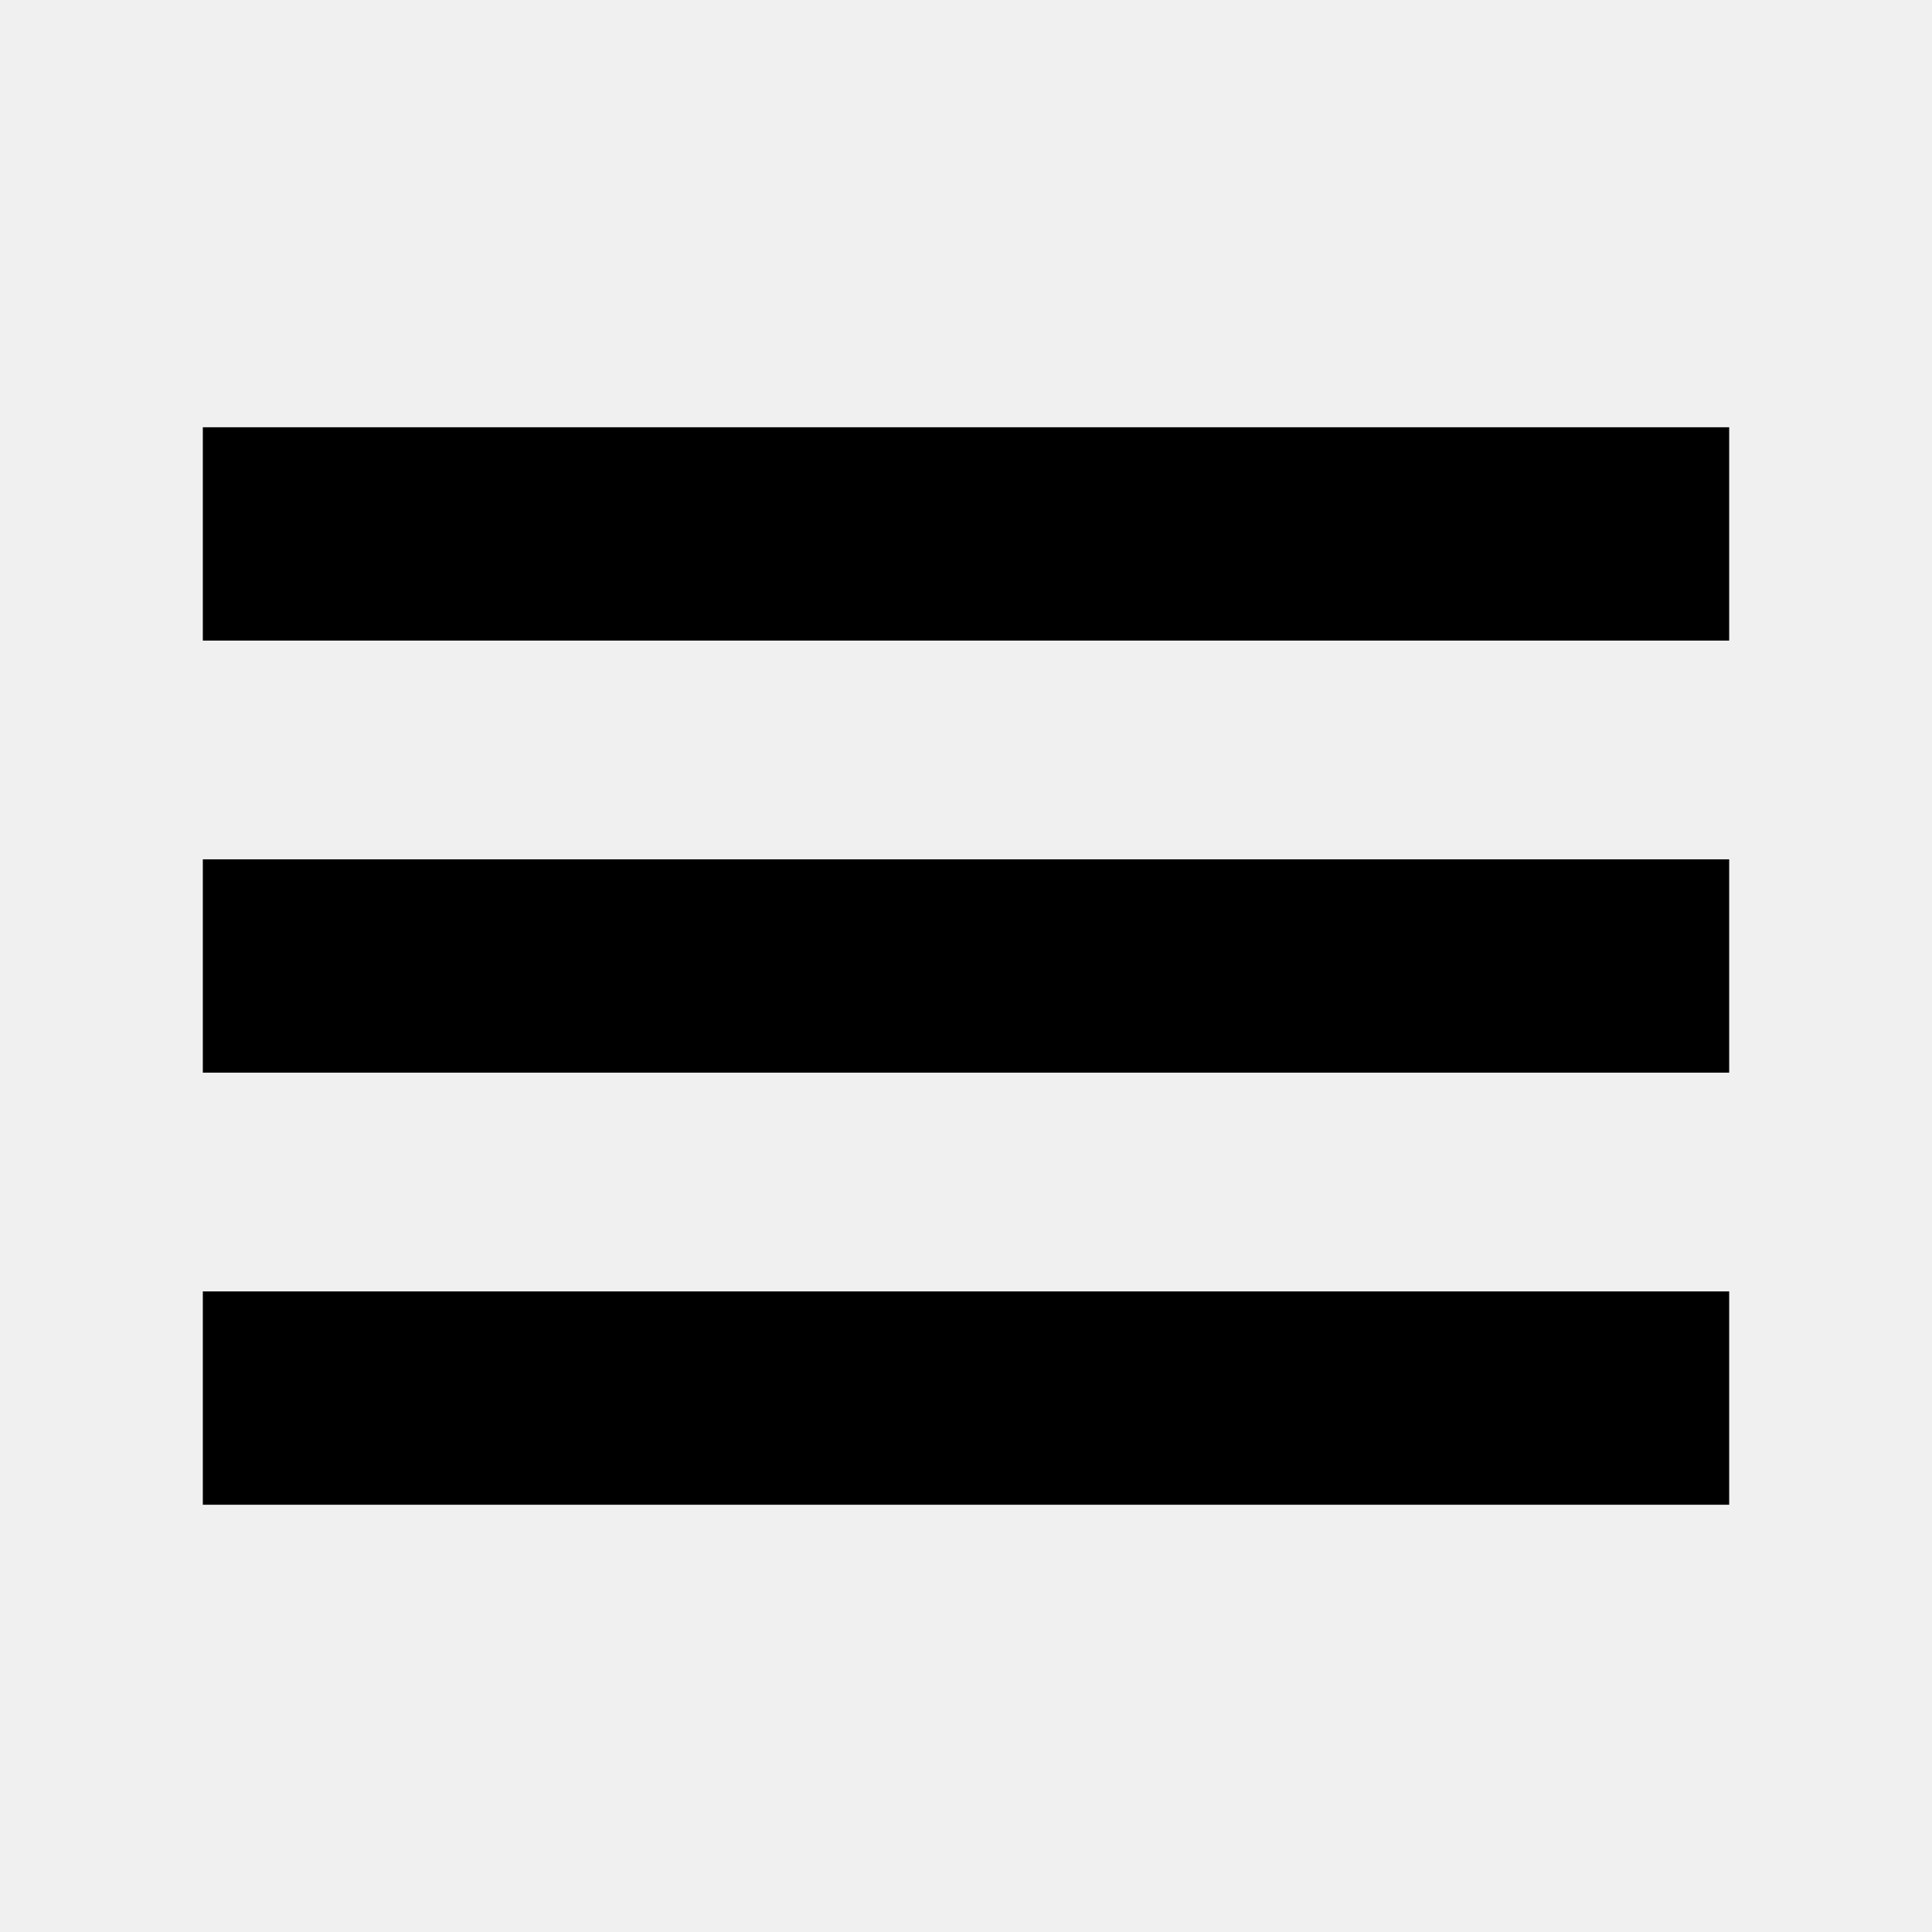
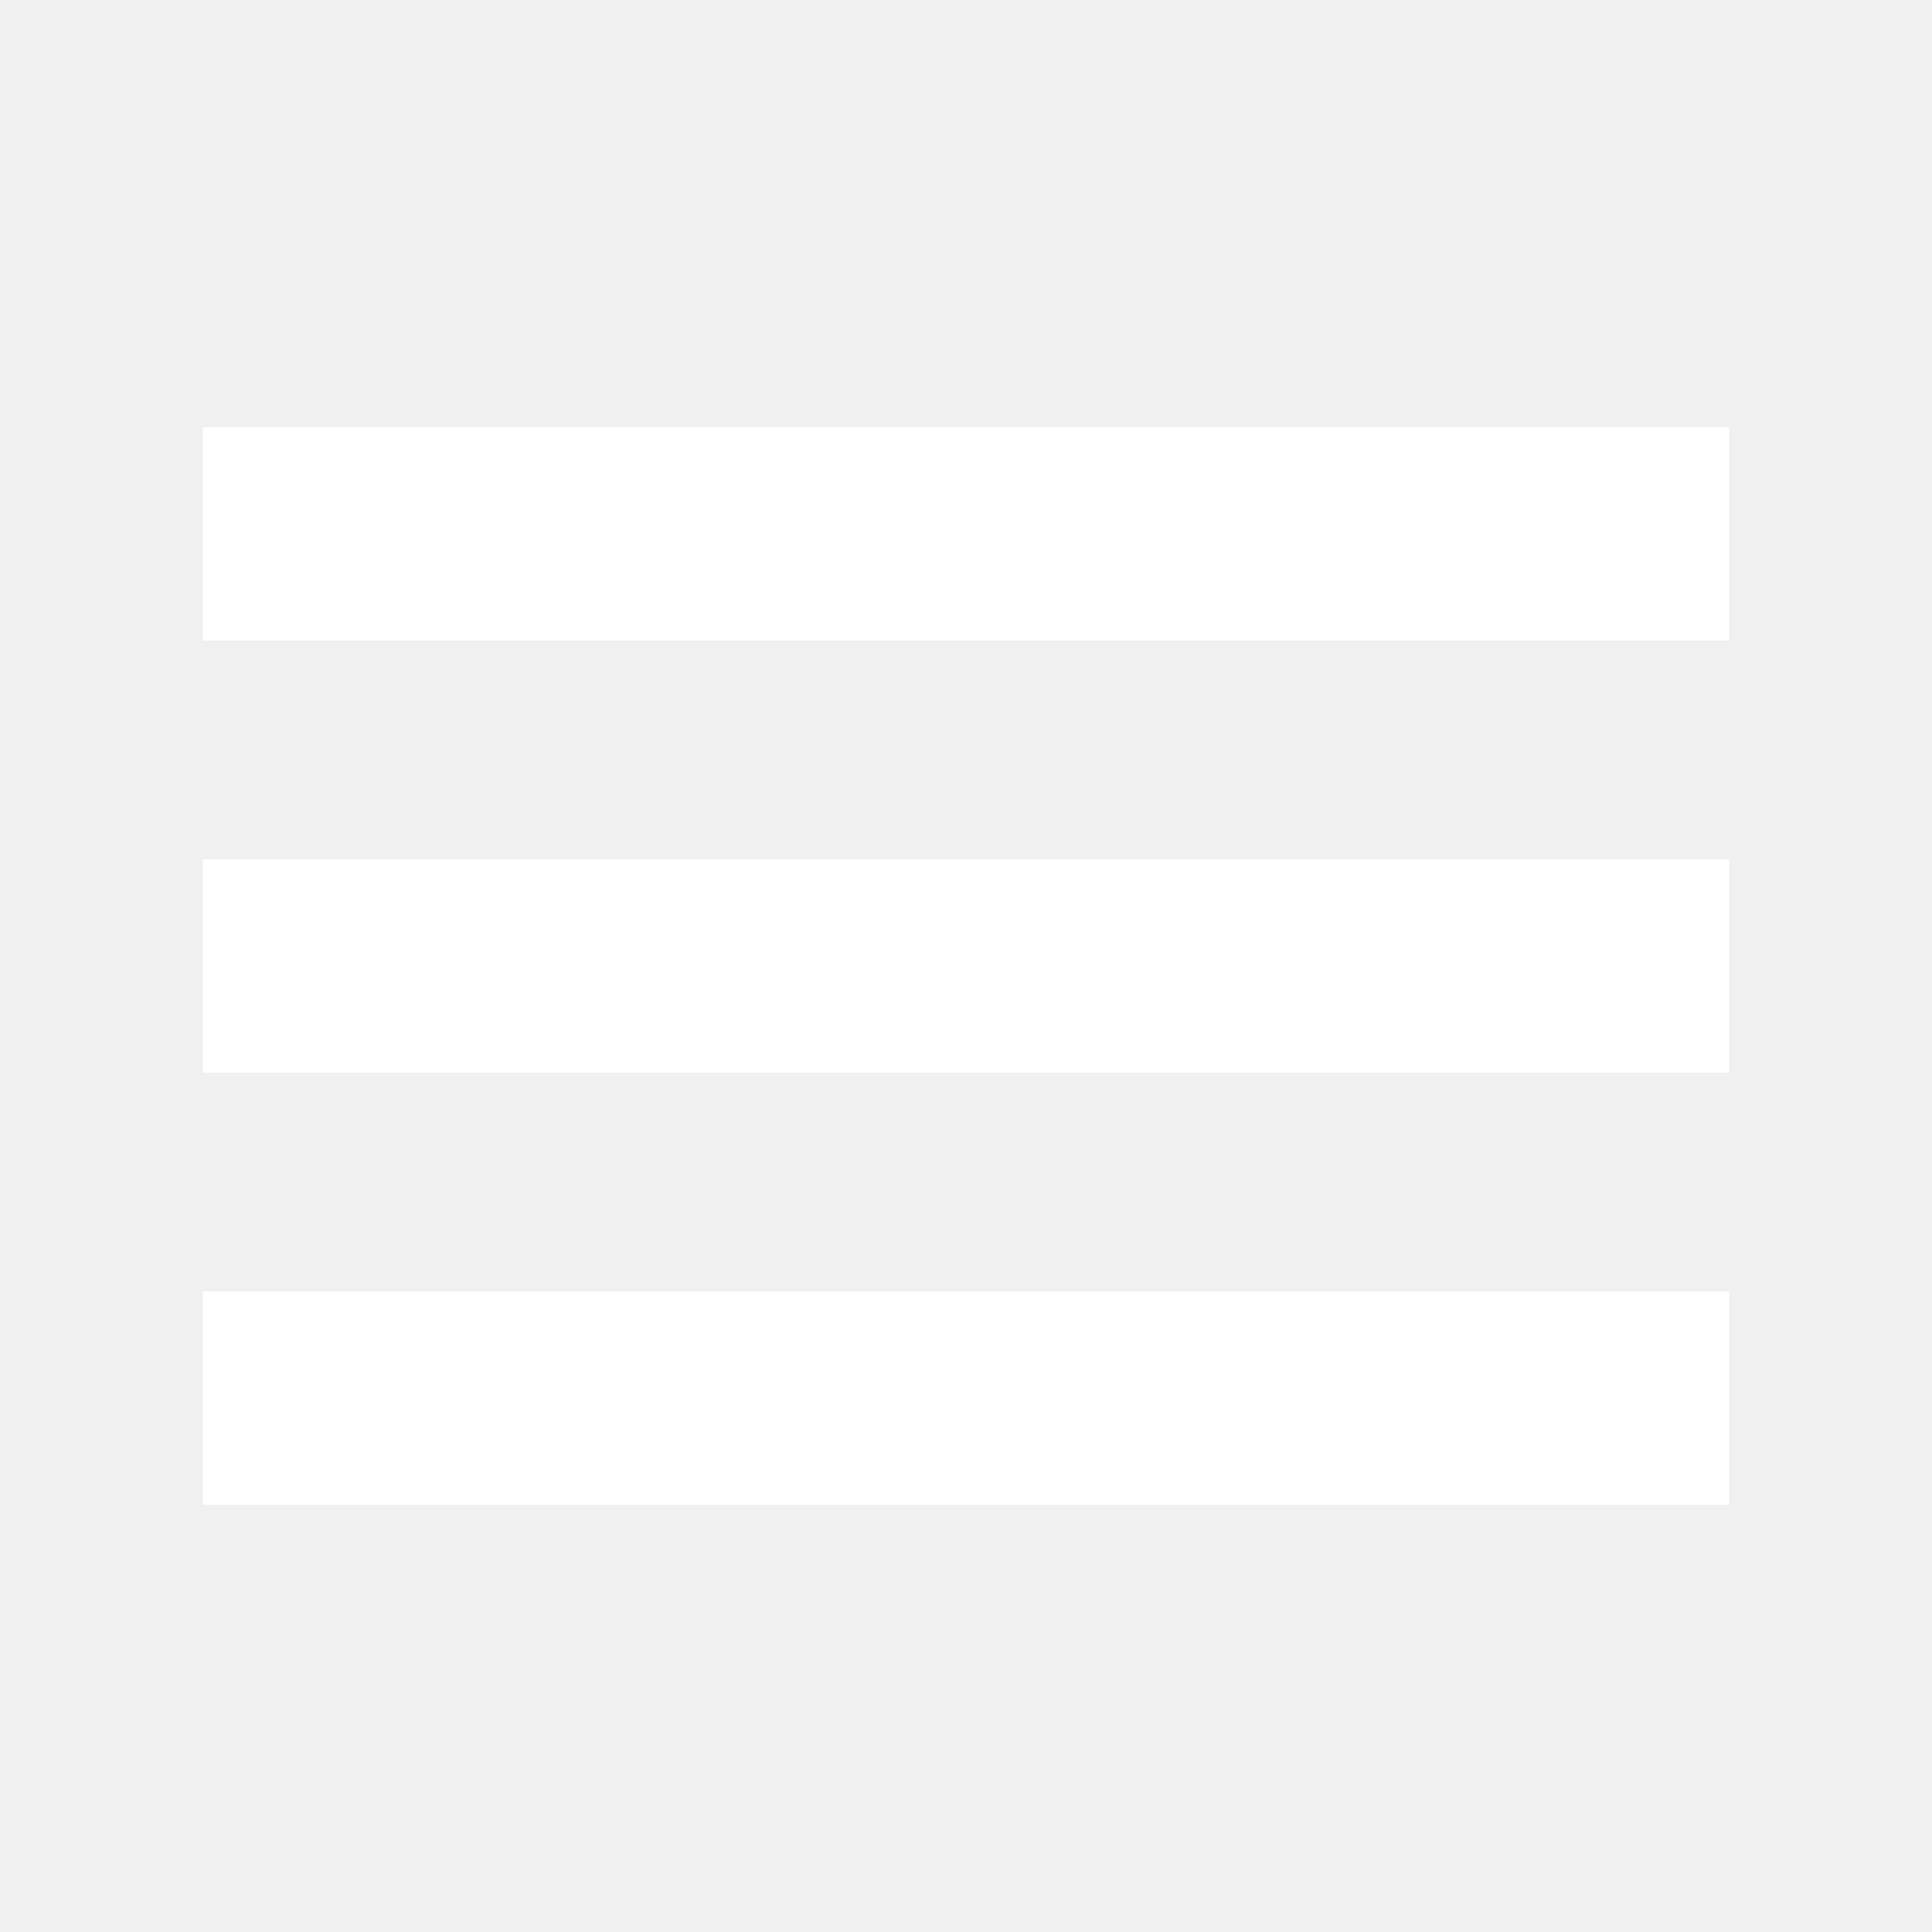
<svg xmlns="http://www.w3.org/2000/svg" height="24" viewBox="0 -960 960 960" width="24">
-   <path d="M100.782-212.303v-106.001h758.436v106.001H100.782Zm0-214.696v-106.002h758.436v106.002H100.782Zm0-214.697v-106.001h758.436v106.001H100.782Z" />
+   <path d="M100.782-212.303v-106.001h758.436v106.001H100.782Zm0-214.696v-106.002h758.436v106.002H100.782Zm0-214.697v-106.001h758.436v106.001H100.782Z" fill="white" />
</svg>
